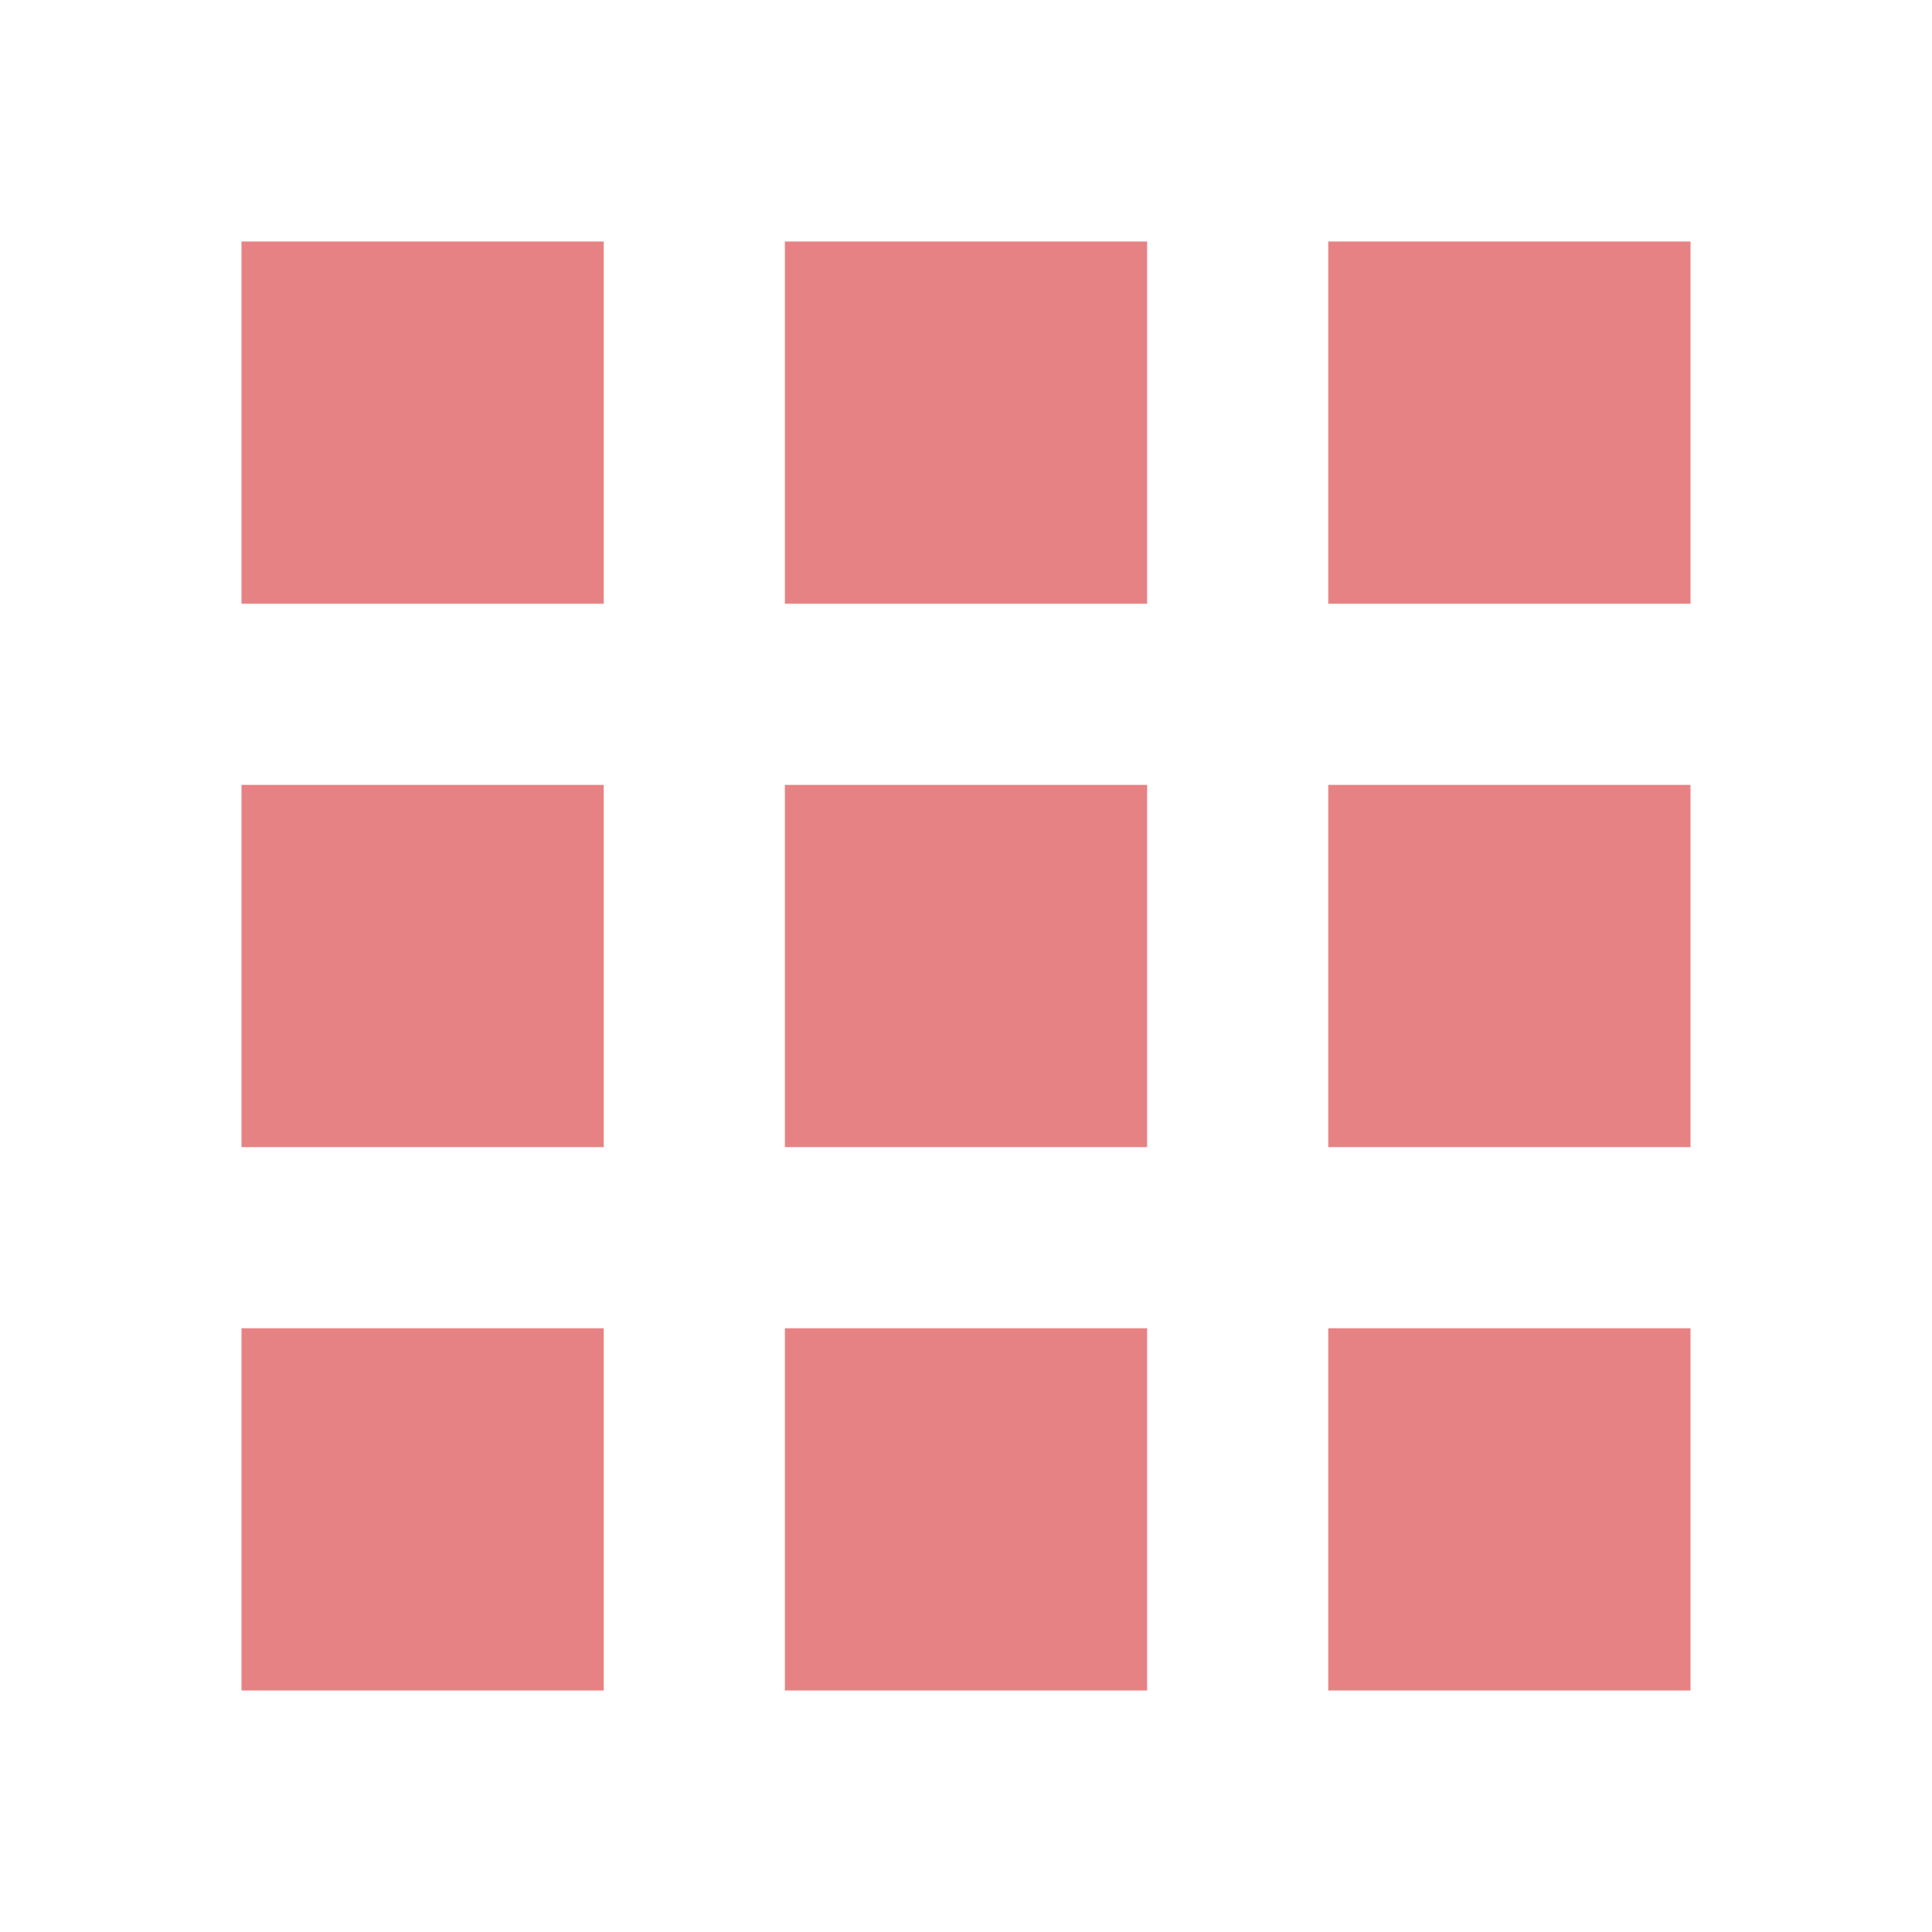
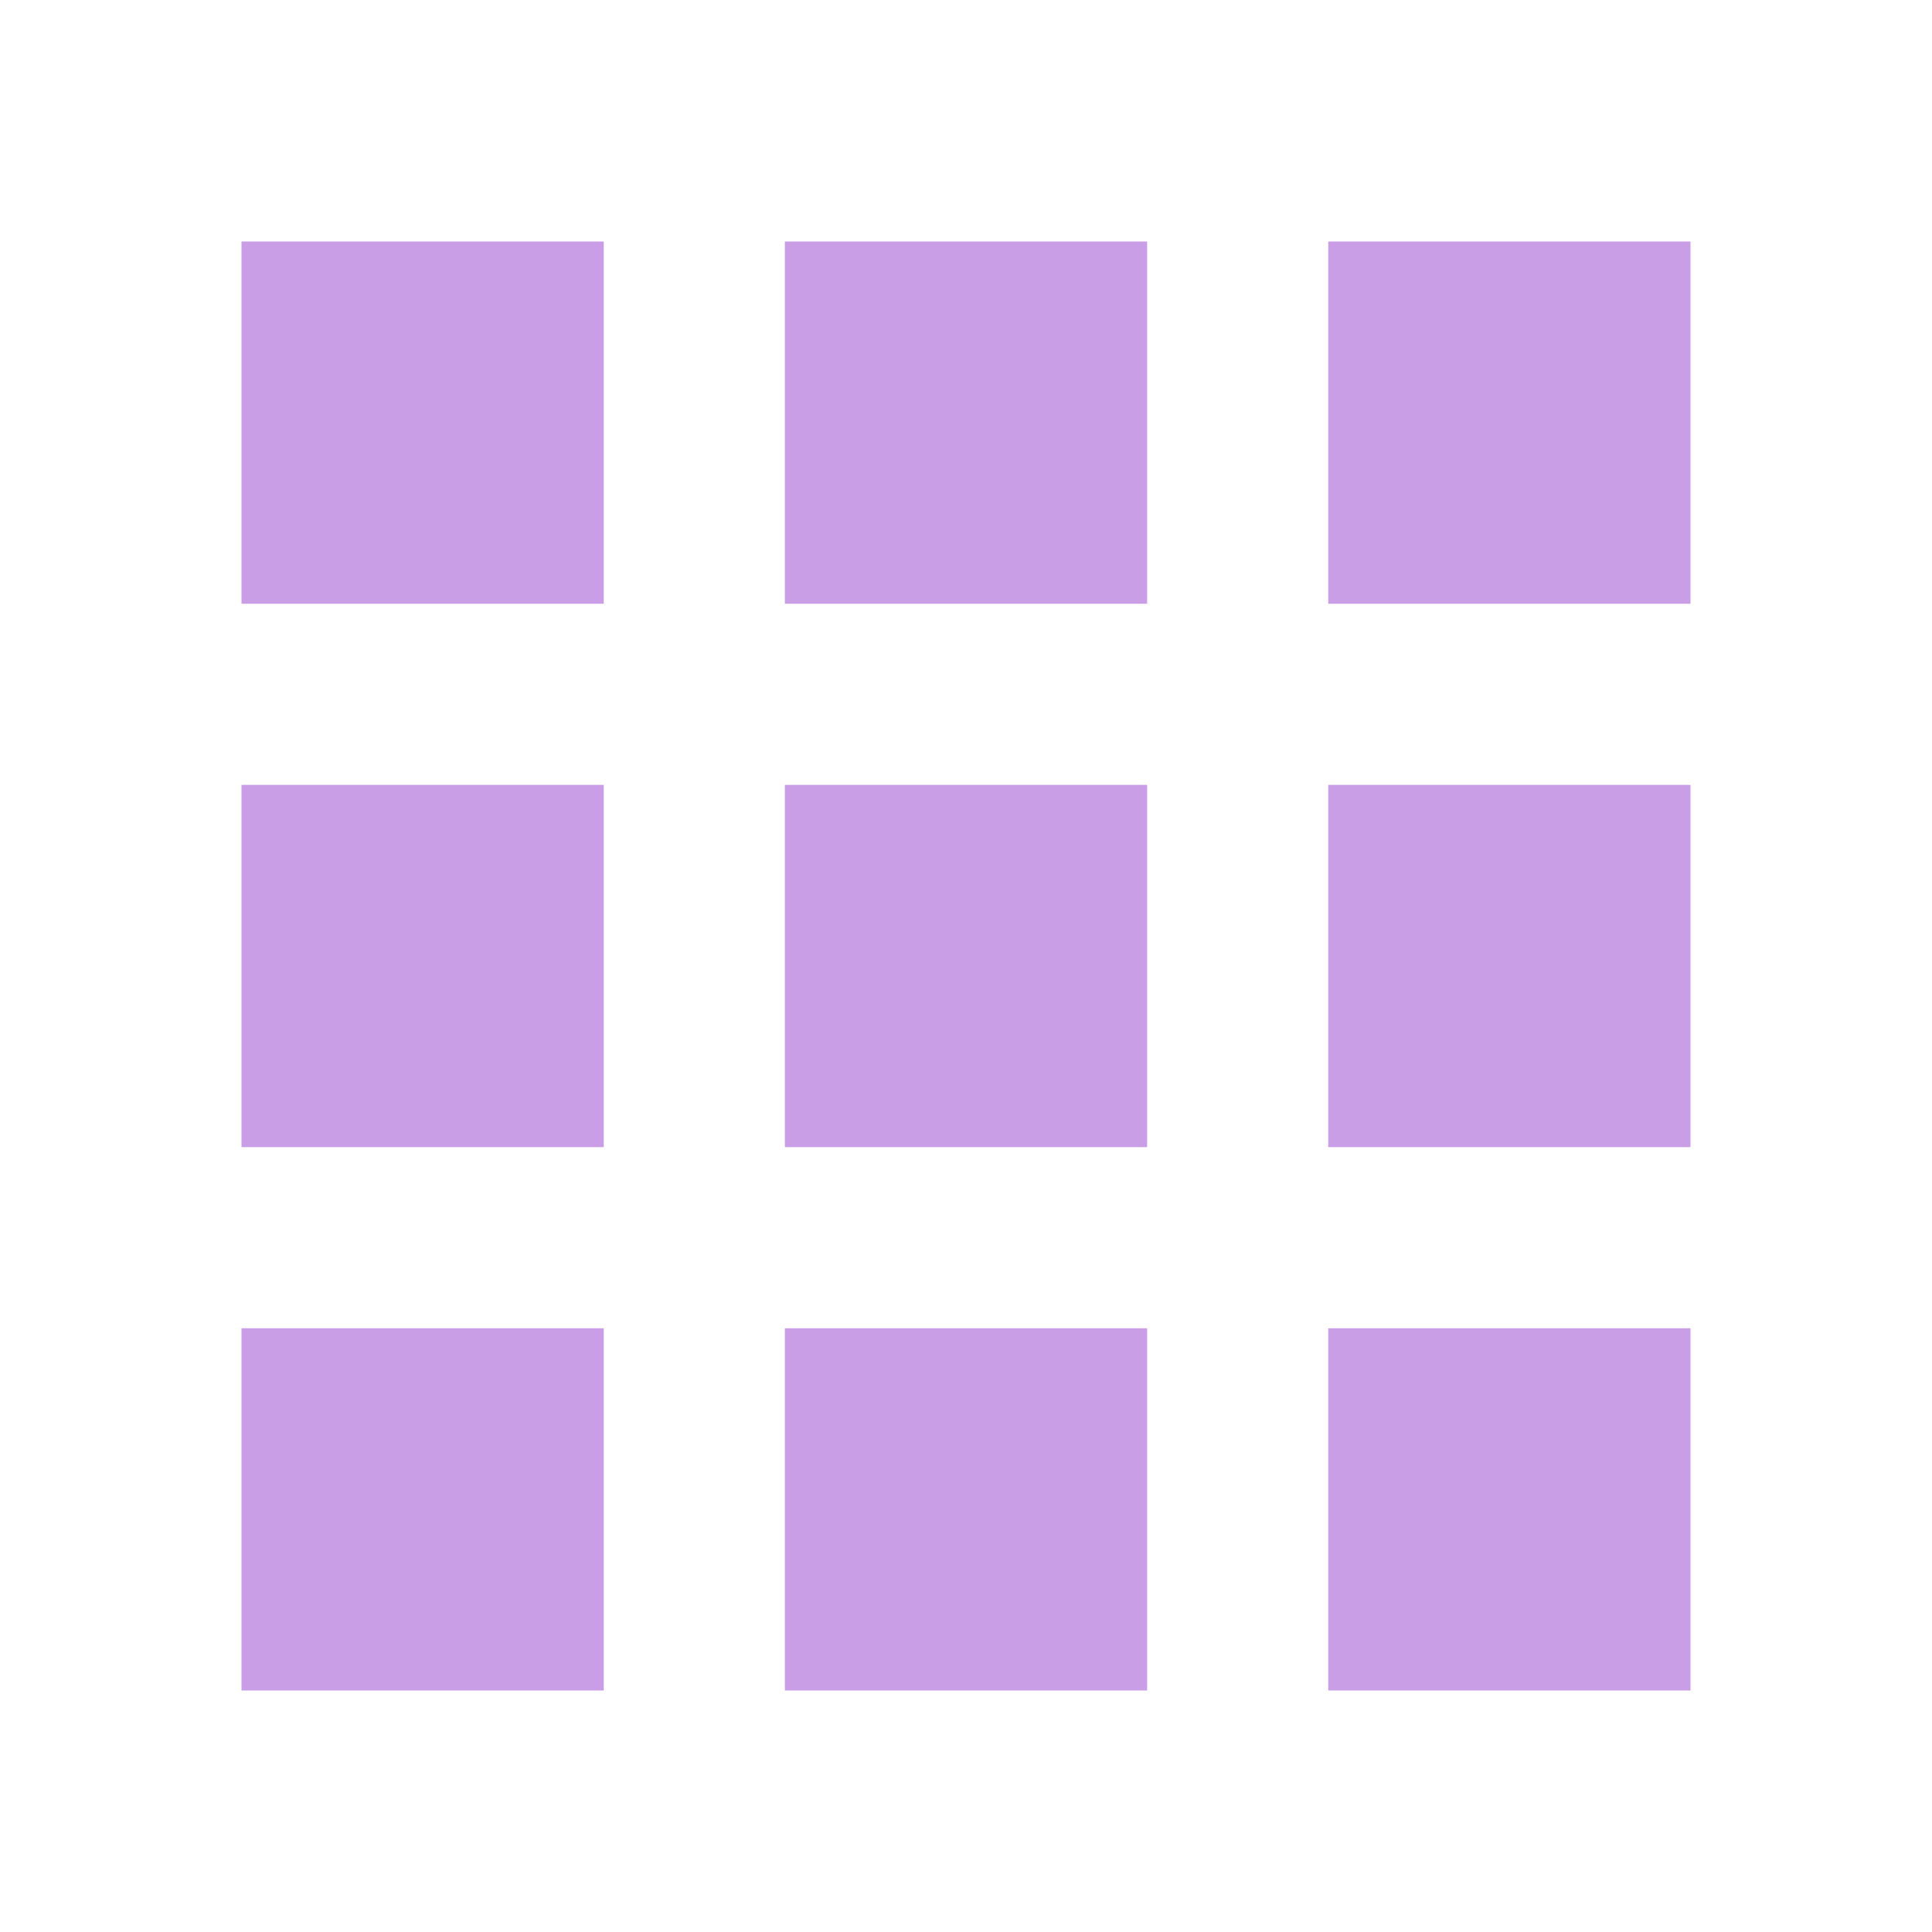
- <svg xmlns="http://www.w3.org/2000/svg" viewBox="0 0 512 512" version="1.1" id="svg260" width="512" height="512">
-   <defs id="defs3051">
-     <style type="text/css" id="current-color-scheme">
-       .ColorScheme-Text {
+ <svg xmlns="http://www.w3.org/2000/svg" width="512" height="512" version="1.1" viewBox="0 0 512 512">
+   <defs>
+     <style id="current-color-scheme" type="text/css">.ColorScheme-Text {
        color:#eff0f1;
-       }
-       </style>
+       }</style>
  </defs>
-   <rect style="fill:#e78284;fill-opacity:1;stroke:none;stroke-width:19.397;stroke-dasharray:58.191, 58.191" id="rect792" width="96" height="96" x="64" y="64" />
-   <rect style="fill:#e78284;fill-opacity:1;stroke:none;stroke-width:19.397;stroke-dasharray:58.191, 58.191" id="rect792-3" width="96" height="96" x="208" y="64" />
-   <rect style="fill:#e78284;fill-opacity:1;stroke:none;stroke-width:19.397;stroke-dasharray:58.191, 58.191" id="rect792-3-6" width="96" height="96" x="352" y="64" />
-   <rect style="fill:#e78284;fill-opacity:1;stroke:none;stroke-width:19.397;stroke-dasharray:58.191, 58.191" id="rect792-7" width="96" height="96" x="64" y="208" />
-   <rect style="fill:#e78284;fill-opacity:1;stroke:none;stroke-width:19.397;stroke-dasharray:58.191, 58.191" id="rect792-3-5" width="96" height="96" x="208" y="208" />
-   <rect style="fill:#e78284;fill-opacity:1;stroke:none;stroke-width:19.397;stroke-dasharray:58.191, 58.191" id="rect792-3-6-3" width="96" height="96" x="352" y="208" />
-   <rect style="fill:#e78284;fill-opacity:1;stroke:none;stroke-width:19.397;stroke-dasharray:58.191, 58.191" id="rect792-7-5" width="96" height="96" x="64" y="352" />
-   <rect style="fill:#e78284;fill-opacity:1;stroke:none;stroke-width:19.397;stroke-dasharray:58.191, 58.191" id="rect792-3-5-6" width="96" height="96" x="208" y="352" />
-   <rect style="fill:#e78284;fill-opacity:1;stroke:none;stroke-width:19.397;stroke-dasharray:58.191, 58.191" id="rect792-3-6-3-2" width="96" height="96" x="352" y="352" />
+   <g fill="#ca9ee6">
+     <rect x="64" y="64" width="96" height="96" />
+     <rect x="208" y="64" width="96" height="96" />
+     <rect x="352" y="64" width="96" height="96" />
+     <rect x="64" y="208" width="96" height="96" />
+     <rect x="208" y="208" width="96" height="96" />
+     <rect x="352" y="208" width="96" height="96" />
+     <rect x="64" y="352" width="96" height="96" />
+     <rect x="208" y="352" width="96" height="96" />
+     <rect x="352" y="352" width="96" height="96" />
+   </g>
</svg>
